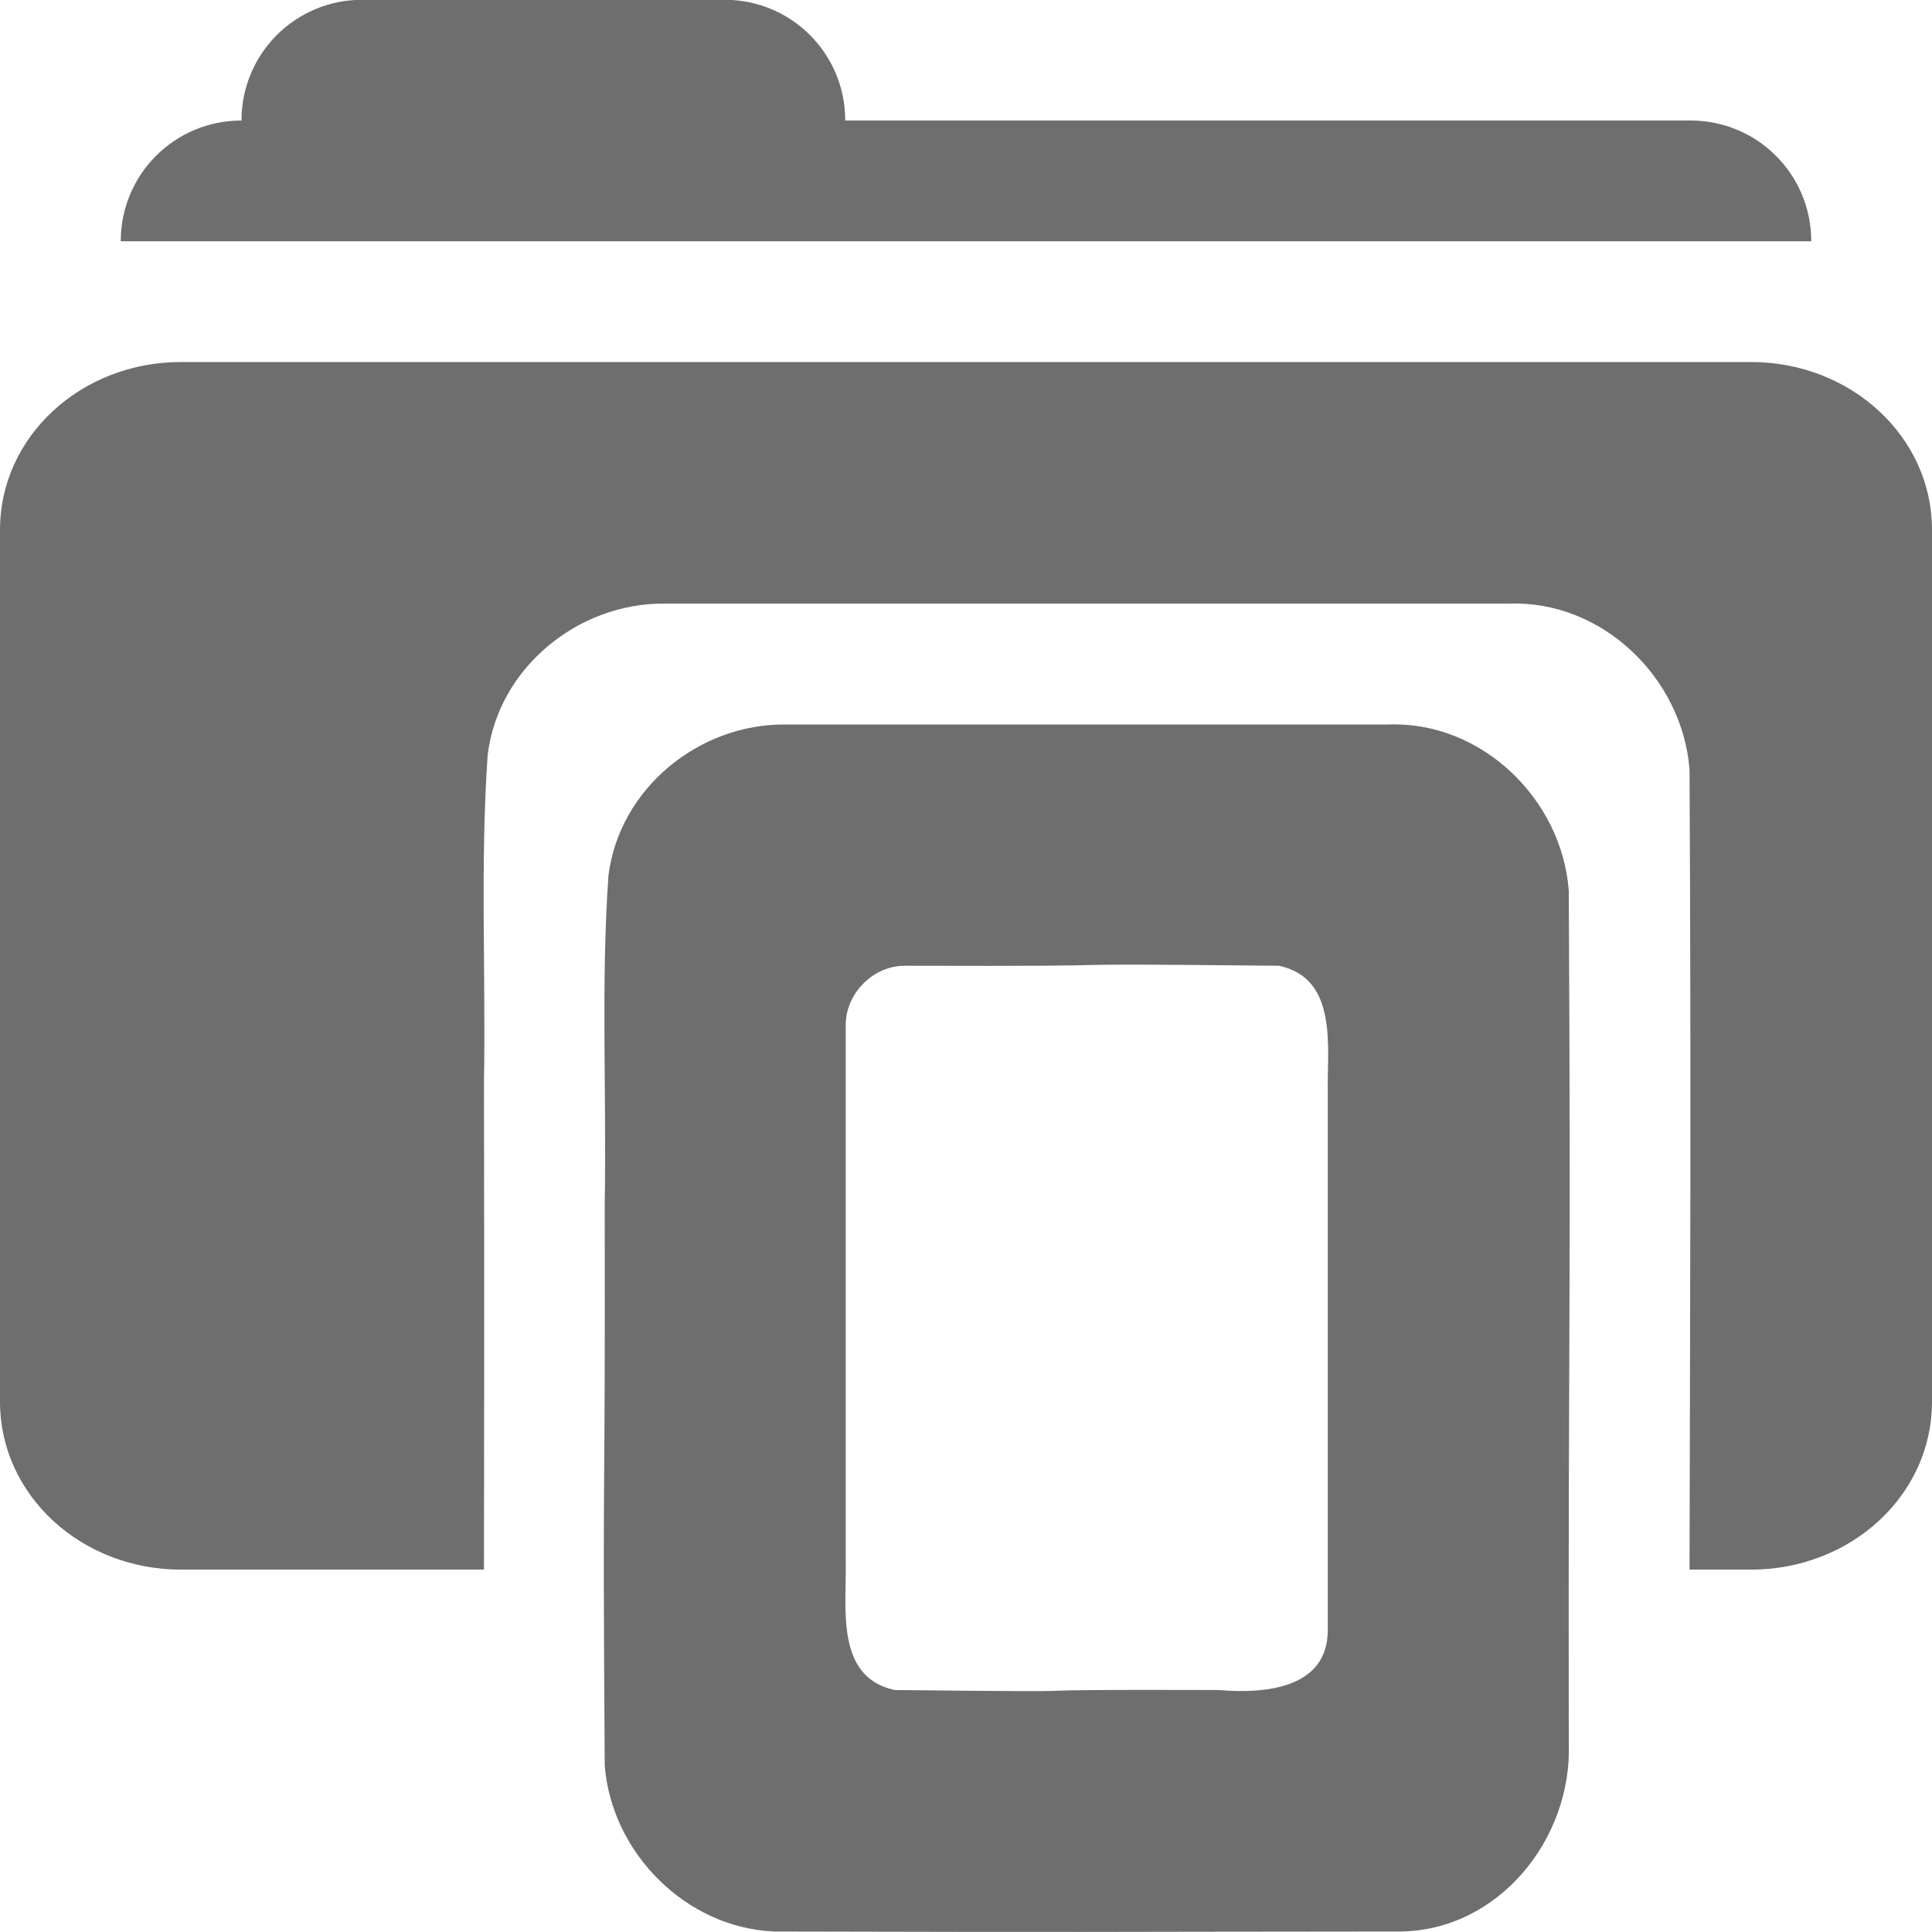
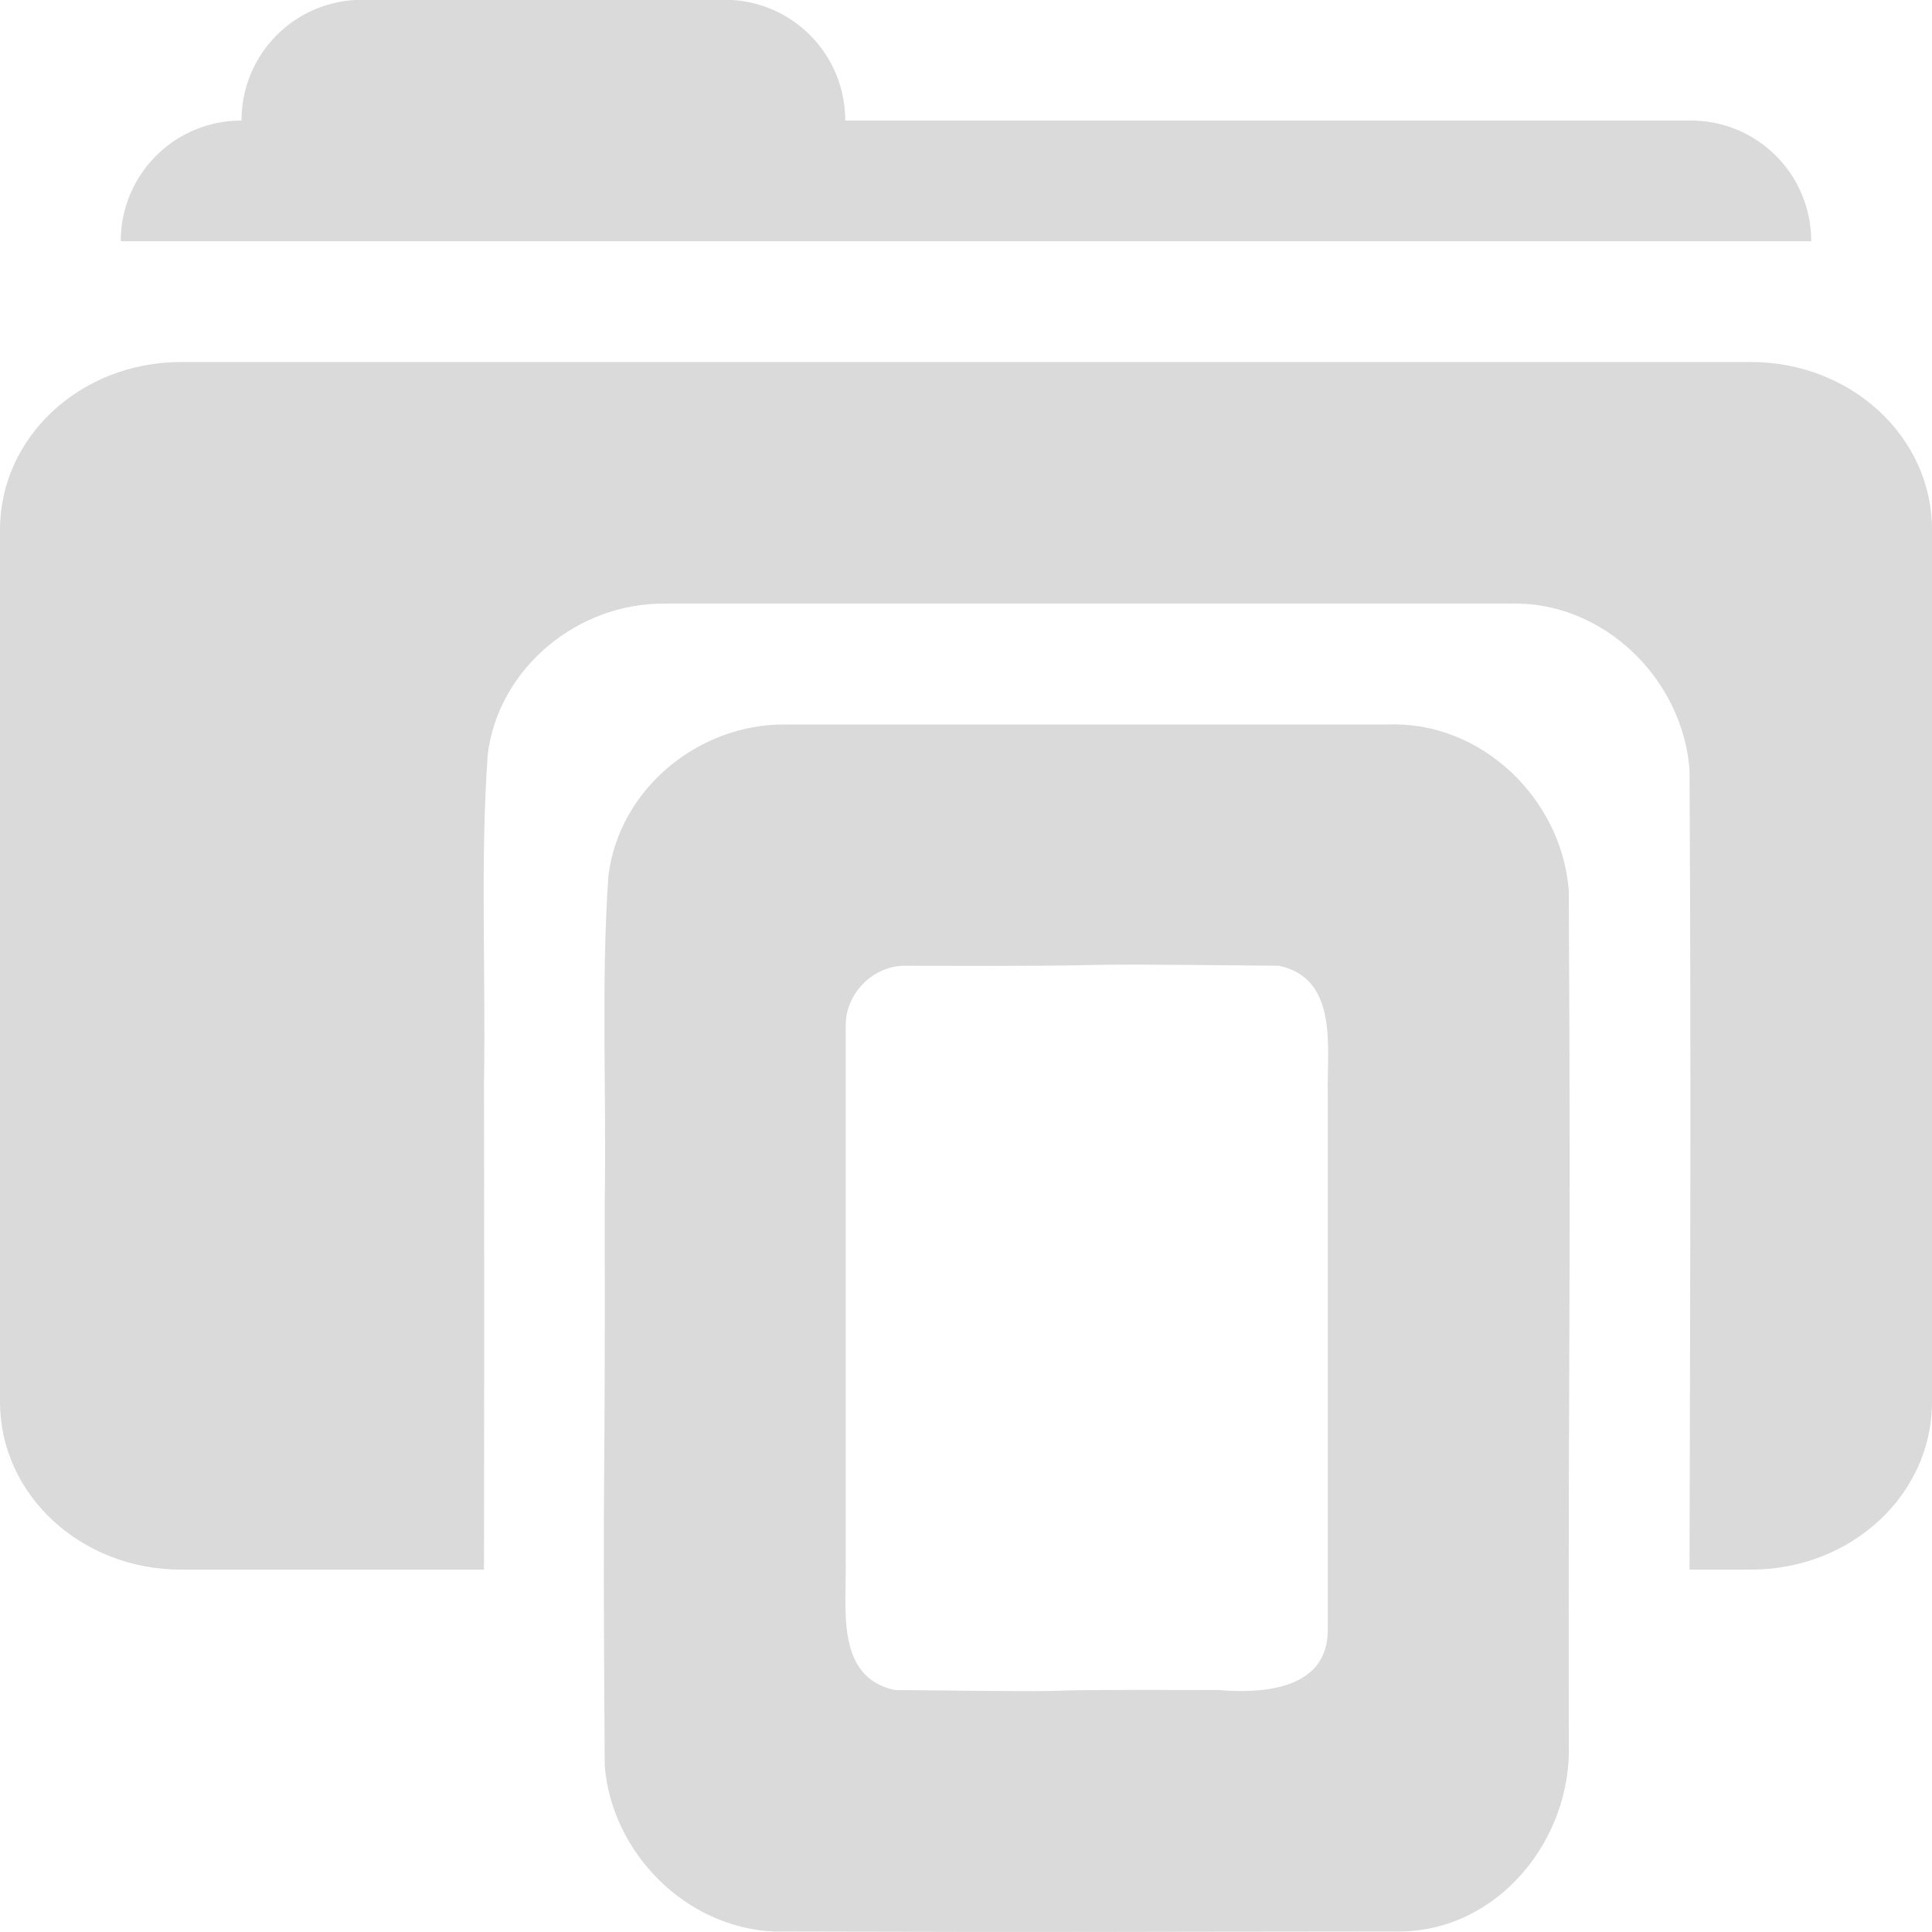
<svg xmlns="http://www.w3.org/2000/svg" width="16" height="16" viewBox="0 0 16 16" version="1.1" id="svg7">
  <defs id="defs3">
    <style id="current-color-scheme" type="text/css">
-    .ColorScheme-Text { color:#6e6e6e; } .ColorScheme-Highlight { color:#5294e2; }
+    .ColorScheme-Text { color:#DADADA; } .ColorScheme-Highlight { color:#5294e2; }
  </style>
  </defs>
-   <path style="display:inline;fill:#6e6e6e;fill-opacity:1;stroke:none" d="m 3,-0.002 c -0.554,0 -1,0.446 -1,1 -0.554,0 -1,0.446 -1,1 h 1 13 c 0,-0.554 -0.446,-1 -1,-1 H 7 c 0,-0.554 -0.446,-1 -1,-1 z M 1.5,2.998 c -0.831,0 -1.5,0.619 -1.5,1.389 v 7.223 c 0,0.769 0.669,1.389 1.5,1.389 h 2.508 c 0.002,-1.169 0.003,-2.284 0,-4.033 0.016,-0.897 -0.032,-1.823 0.031,-2.717 0.089,-0.72 0.75,-1.257 1.465,-1.25 h 6.992 c 0.773,-0.029 1.438,0.616 1.496,1.375 0.014,2.691 0.004,4.503 0,6.625 H 14.5 c 0.831,0 1.5,-0.619 1.5,-1.389 V 4.387 C 16,3.618 15.331,2.998 14.5,2.998 Z m 5.004,3.002 c -0.715,-0.007 -1.375,0.53 -1.465,1.25 -0.063,0.894 -0.015,1.819 -0.031,2.717 0.005,2.887 -0.019,1.767 0,4.654 0.057,0.723 0.671,1.344 1.404,1.375 3.056,0.007 2.122,0.002 5.178,0 0.821,-0.005 1.432,-0.768 1.402,-1.562 -0.005,-3.68 0.019,-3.379 0,-7.059 -0.058,-0.759 -0.723,-1.404 -1.496,-1.375 z m 0.998,1.998 c 2.362,0.007 0.728,-0.024 3.09,0 0.496,0.106 0.396,0.685 0.404,1.062 v 4.436 c 0.003,0.495 -0.535,0.532 -0.904,0.5 -2.227,-0.007 -0.455,0.024 -2.682,0 -0.496,-0.106 -0.398,-0.685 -0.406,-1.062 V 8.498 c -0.006,-0.269 0.23,-0.506 0.498,-0.5 z" id="path3028" />
+   <path style="display:inline;fill:#DADADA;fill-opacity:1;stroke:none" d="m 3,-0.002 c -0.554,0 -1,0.446 -1,1 -0.554,0 -1,0.446 -1,1 h 1 13 c 0,-0.554 -0.446,-1 -1,-1 H 7 c 0,-0.554 -0.446,-1 -1,-1 z M 1.5,2.998 c -0.831,0 -1.5,0.619 -1.5,1.389 v 7.223 c 0,0.769 0.669,1.389 1.5,1.389 h 2.508 c 0.002,-1.169 0.003,-2.284 0,-4.033 0.016,-0.897 -0.032,-1.823 0.031,-2.717 0.089,-0.72 0.75,-1.257 1.465,-1.25 h 6.992 c 0.773,-0.029 1.438,0.616 1.496,1.375 0.014,2.691 0.004,4.503 0,6.625 H 14.5 c 0.831,0 1.5,-0.619 1.5,-1.389 V 4.387 C 16,3.618 15.331,2.998 14.5,2.998 Z m 5.004,3.002 c -0.715,-0.007 -1.375,0.53 -1.465,1.25 -0.063,0.894 -0.015,1.819 -0.031,2.717 0.005,2.887 -0.019,1.767 0,4.654 0.057,0.723 0.671,1.344 1.404,1.375 3.056,0.007 2.122,0.002 5.178,0 0.821,-0.005 1.432,-0.768 1.402,-1.562 -0.005,-3.68 0.019,-3.379 0,-7.059 -0.058,-0.759 -0.723,-1.404 -1.496,-1.375 z m 0.998,1.998 c 2.362,0.007 0.728,-0.024 3.09,0 0.496,0.106 0.396,0.685 0.404,1.062 v 4.436 c 0.003,0.495 -0.535,0.532 -0.904,0.5 -2.227,-0.007 -0.455,0.024 -2.682,0 -0.496,-0.106 -0.398,-0.685 -0.406,-1.062 V 8.498 c -0.006,-0.269 0.23,-0.506 0.498,-0.5 z" id="path3028" />
</svg>
